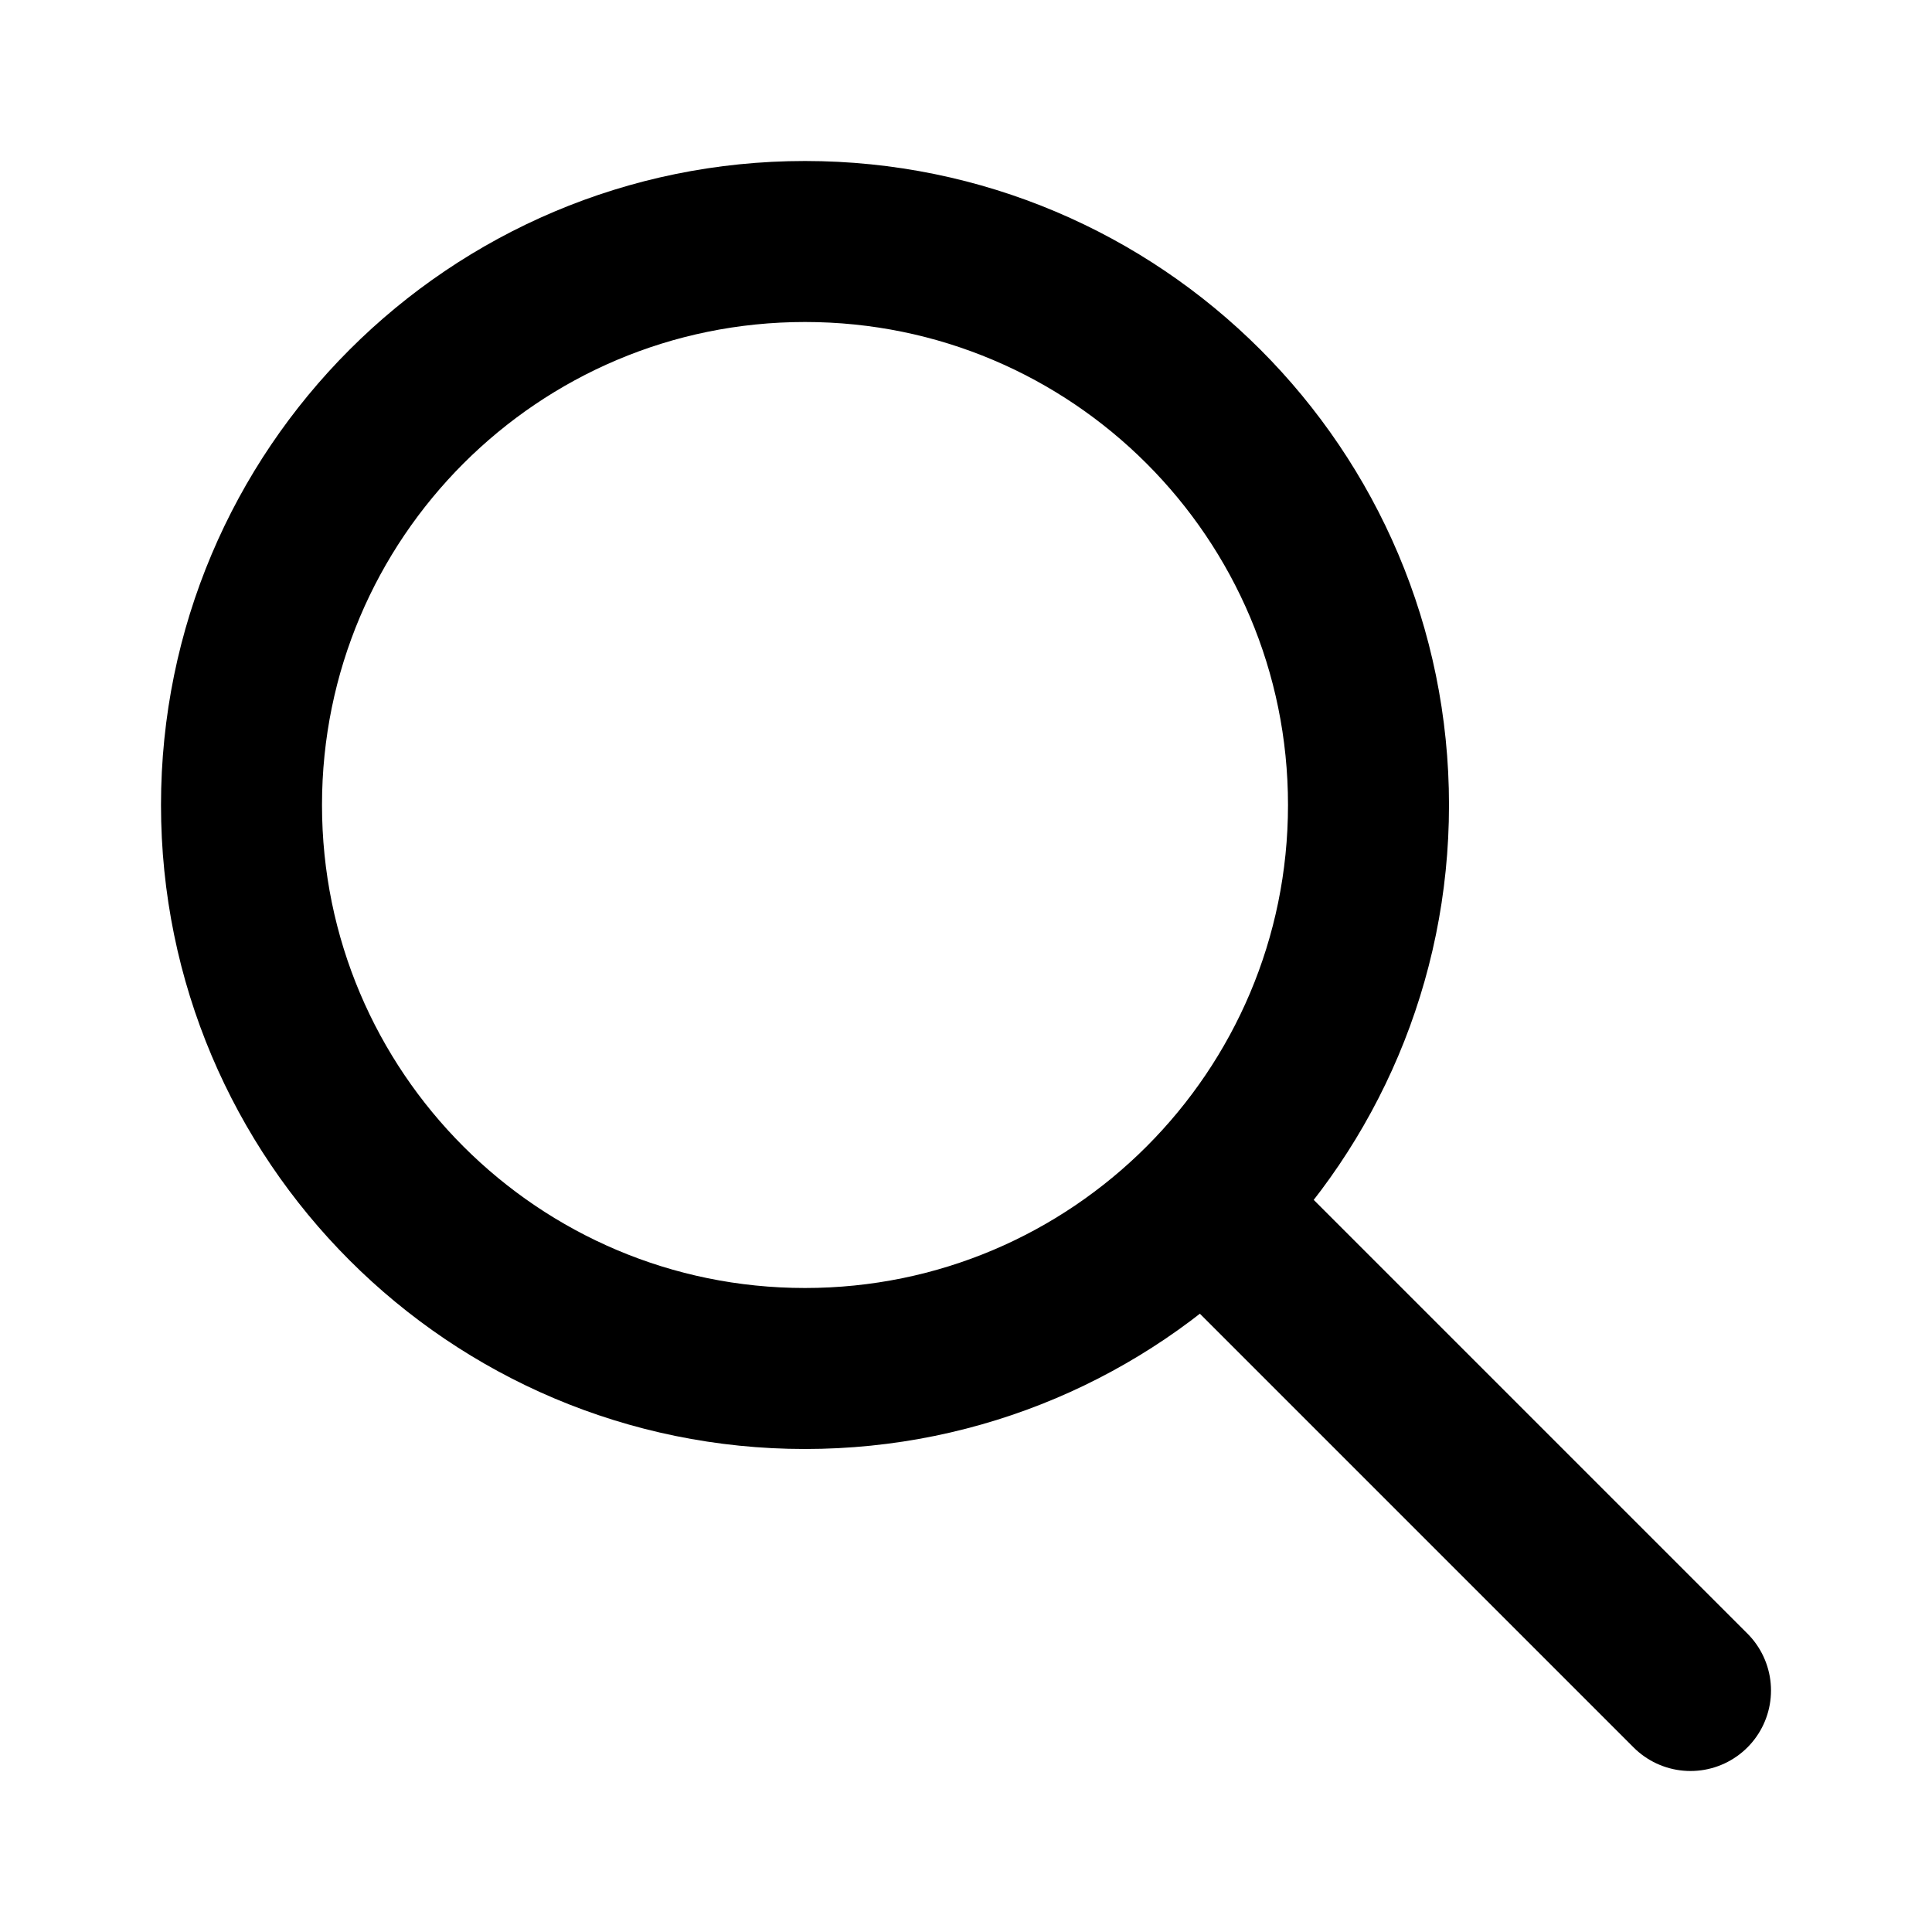
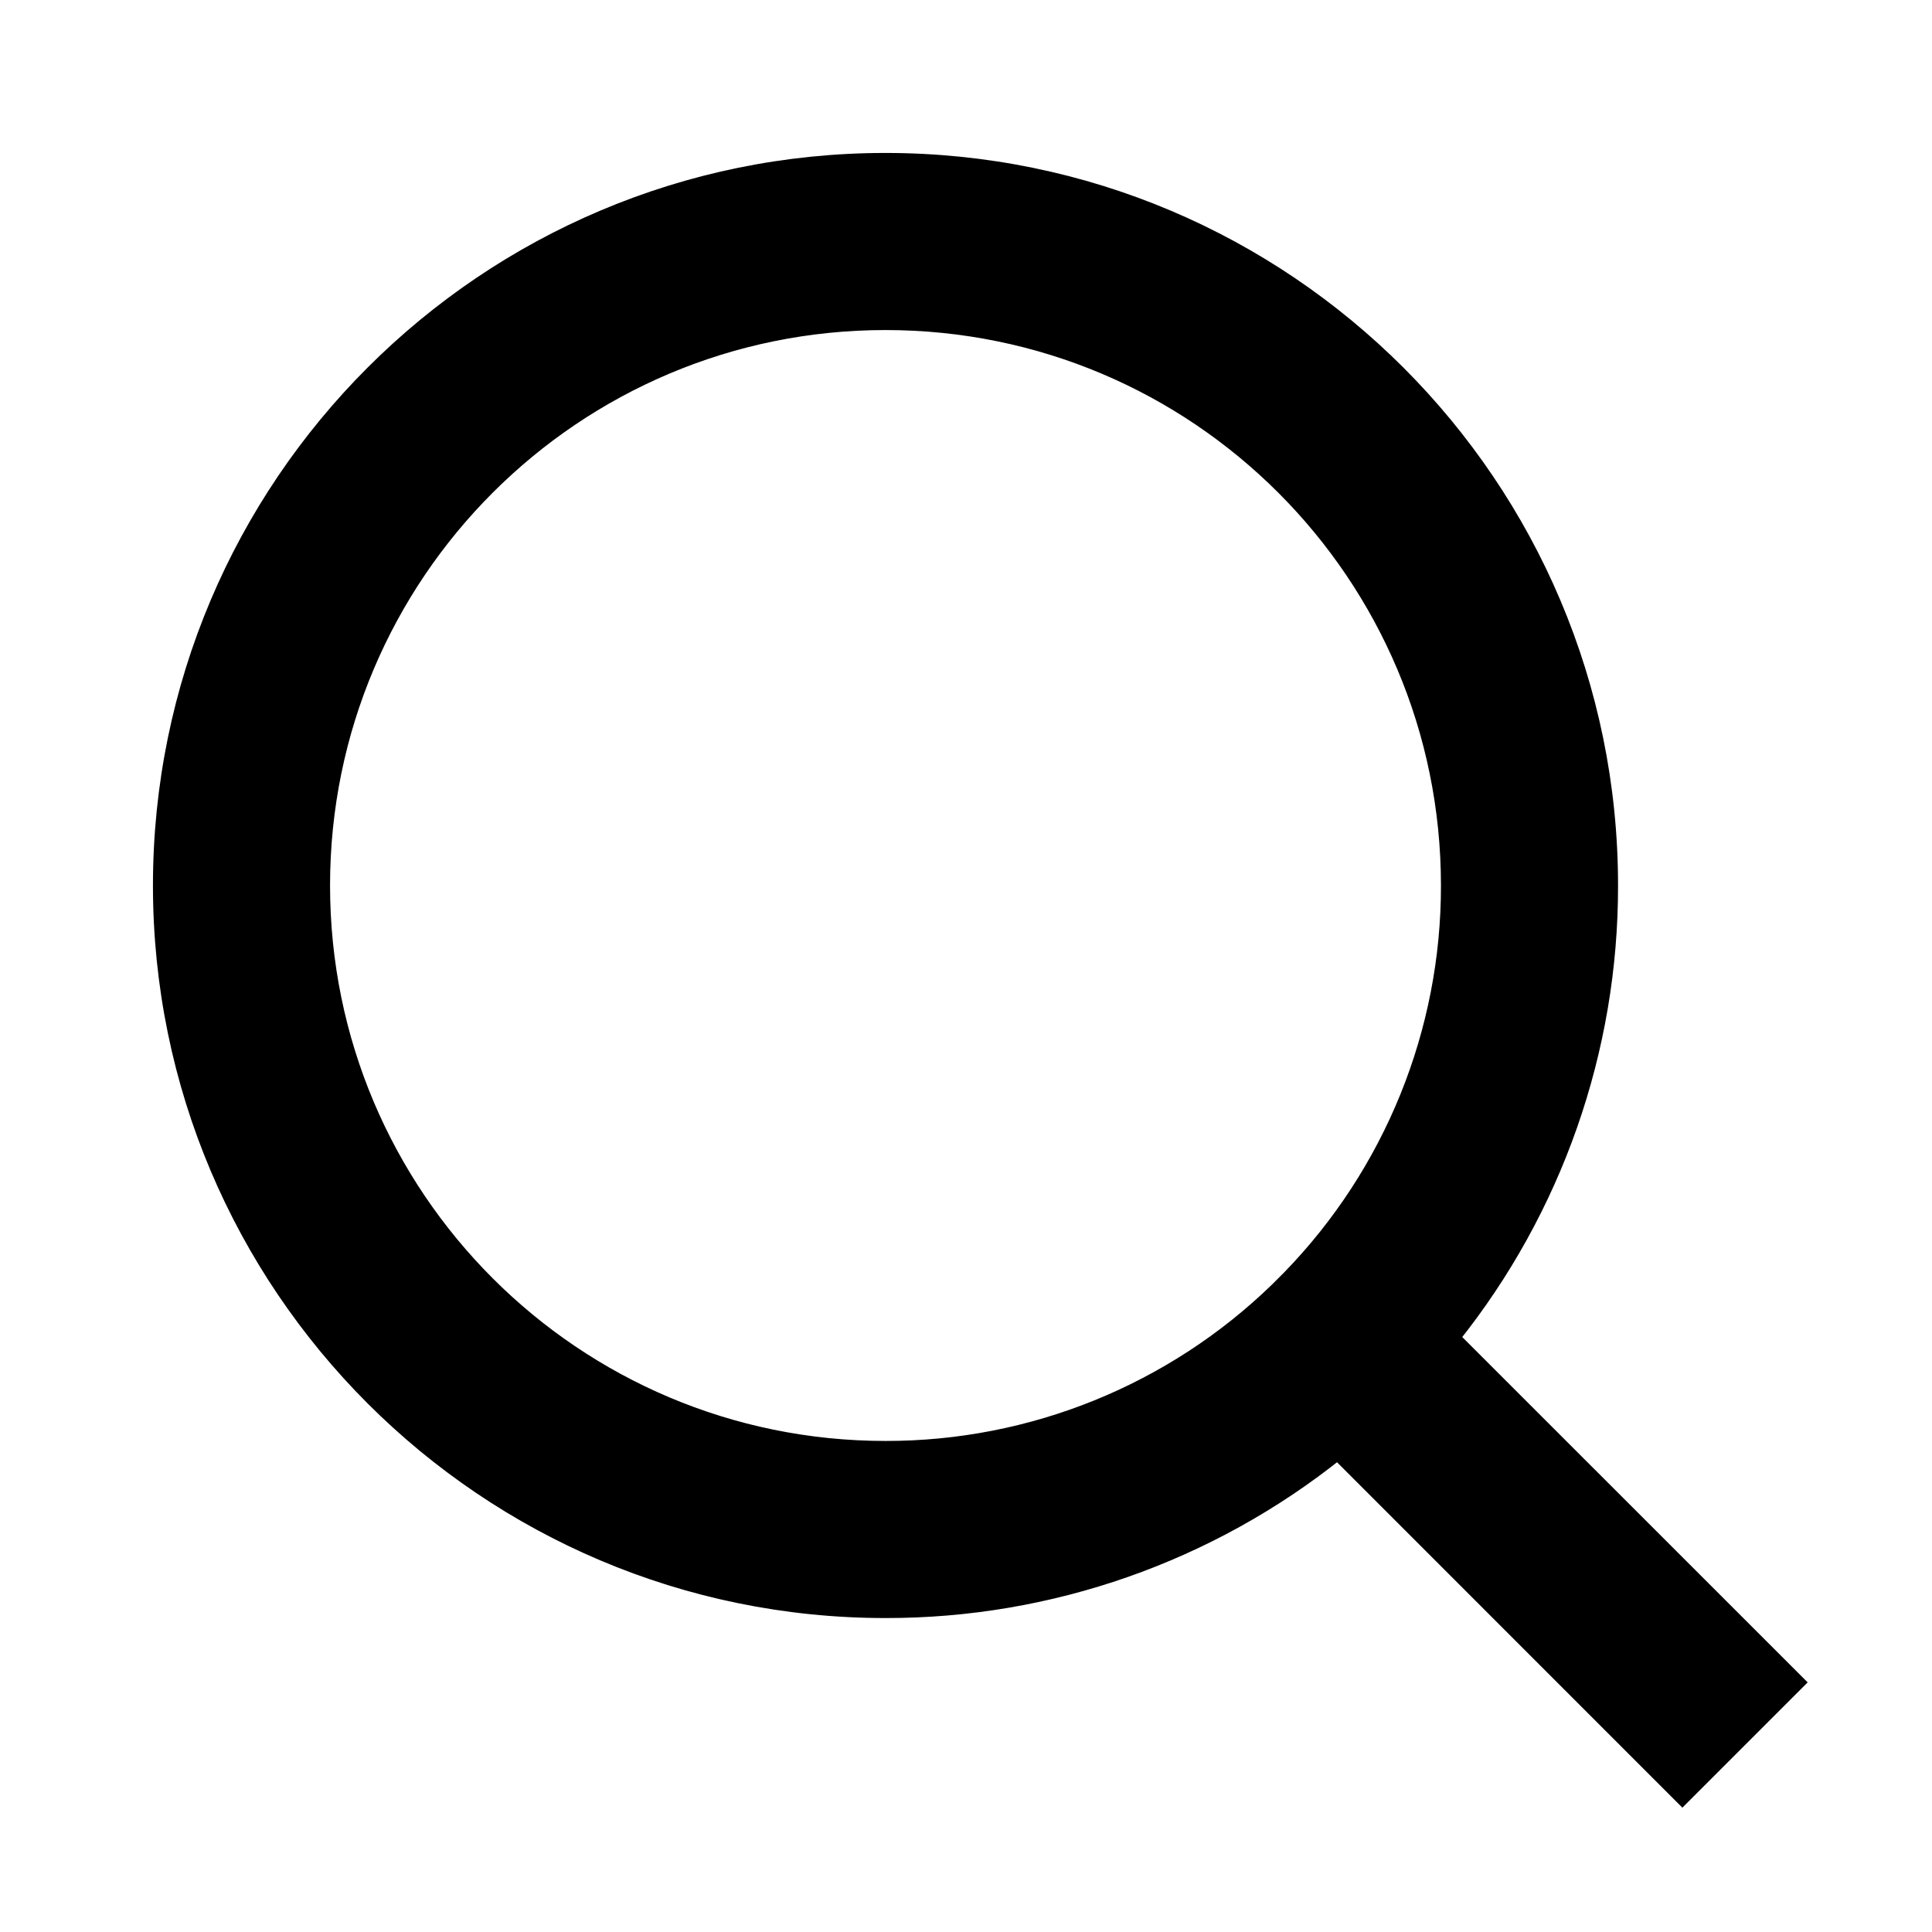
- <svg xmlns="http://www.w3.org/2000/svg" width="24" height="24" viewBox="0 0 24 24" fill="none" stroke="currentColor" stroke-width="2" stroke-linecap="round" stroke-linejoin="round" class="icon icon-tabler icons-tabler-outline icon-tabler-search">
-   <path stroke="none" d="M0 0h24v24H0z" fill="none" />
-   <path d="M10 10m-7 0a7 7 0 1 0 14 0a7 7 0 1 0 -14 0" />
-   <path d="M21 21l-6 -6" />
+ <svg xmlns="http://www.w3.org/2000/svg" width="24px" height="24px" viewBox="0 0 24 24">
+   <path fill="currentColor" d="m18.031 16.617l4.283 4.282l-1.415 1.415l-4.282-4.283A8.96 8.96 0 0 1 11 20c-4.968 0-9-4.032-9-9s4.032-9 9-9s9 4.032 9 9a8.96 8.96 0 0 1-1.969 5.617m-2.006-.742A6.98 6.98 0 0 0 18 11c0-3.867-3.133-7-7-7s-7 3.133-7 7s3.133 7 7 7a6.98 6.98 0 0 0 4.875-1.975z" stroke-width="0.2" stroke="currentColor" />
</svg>
